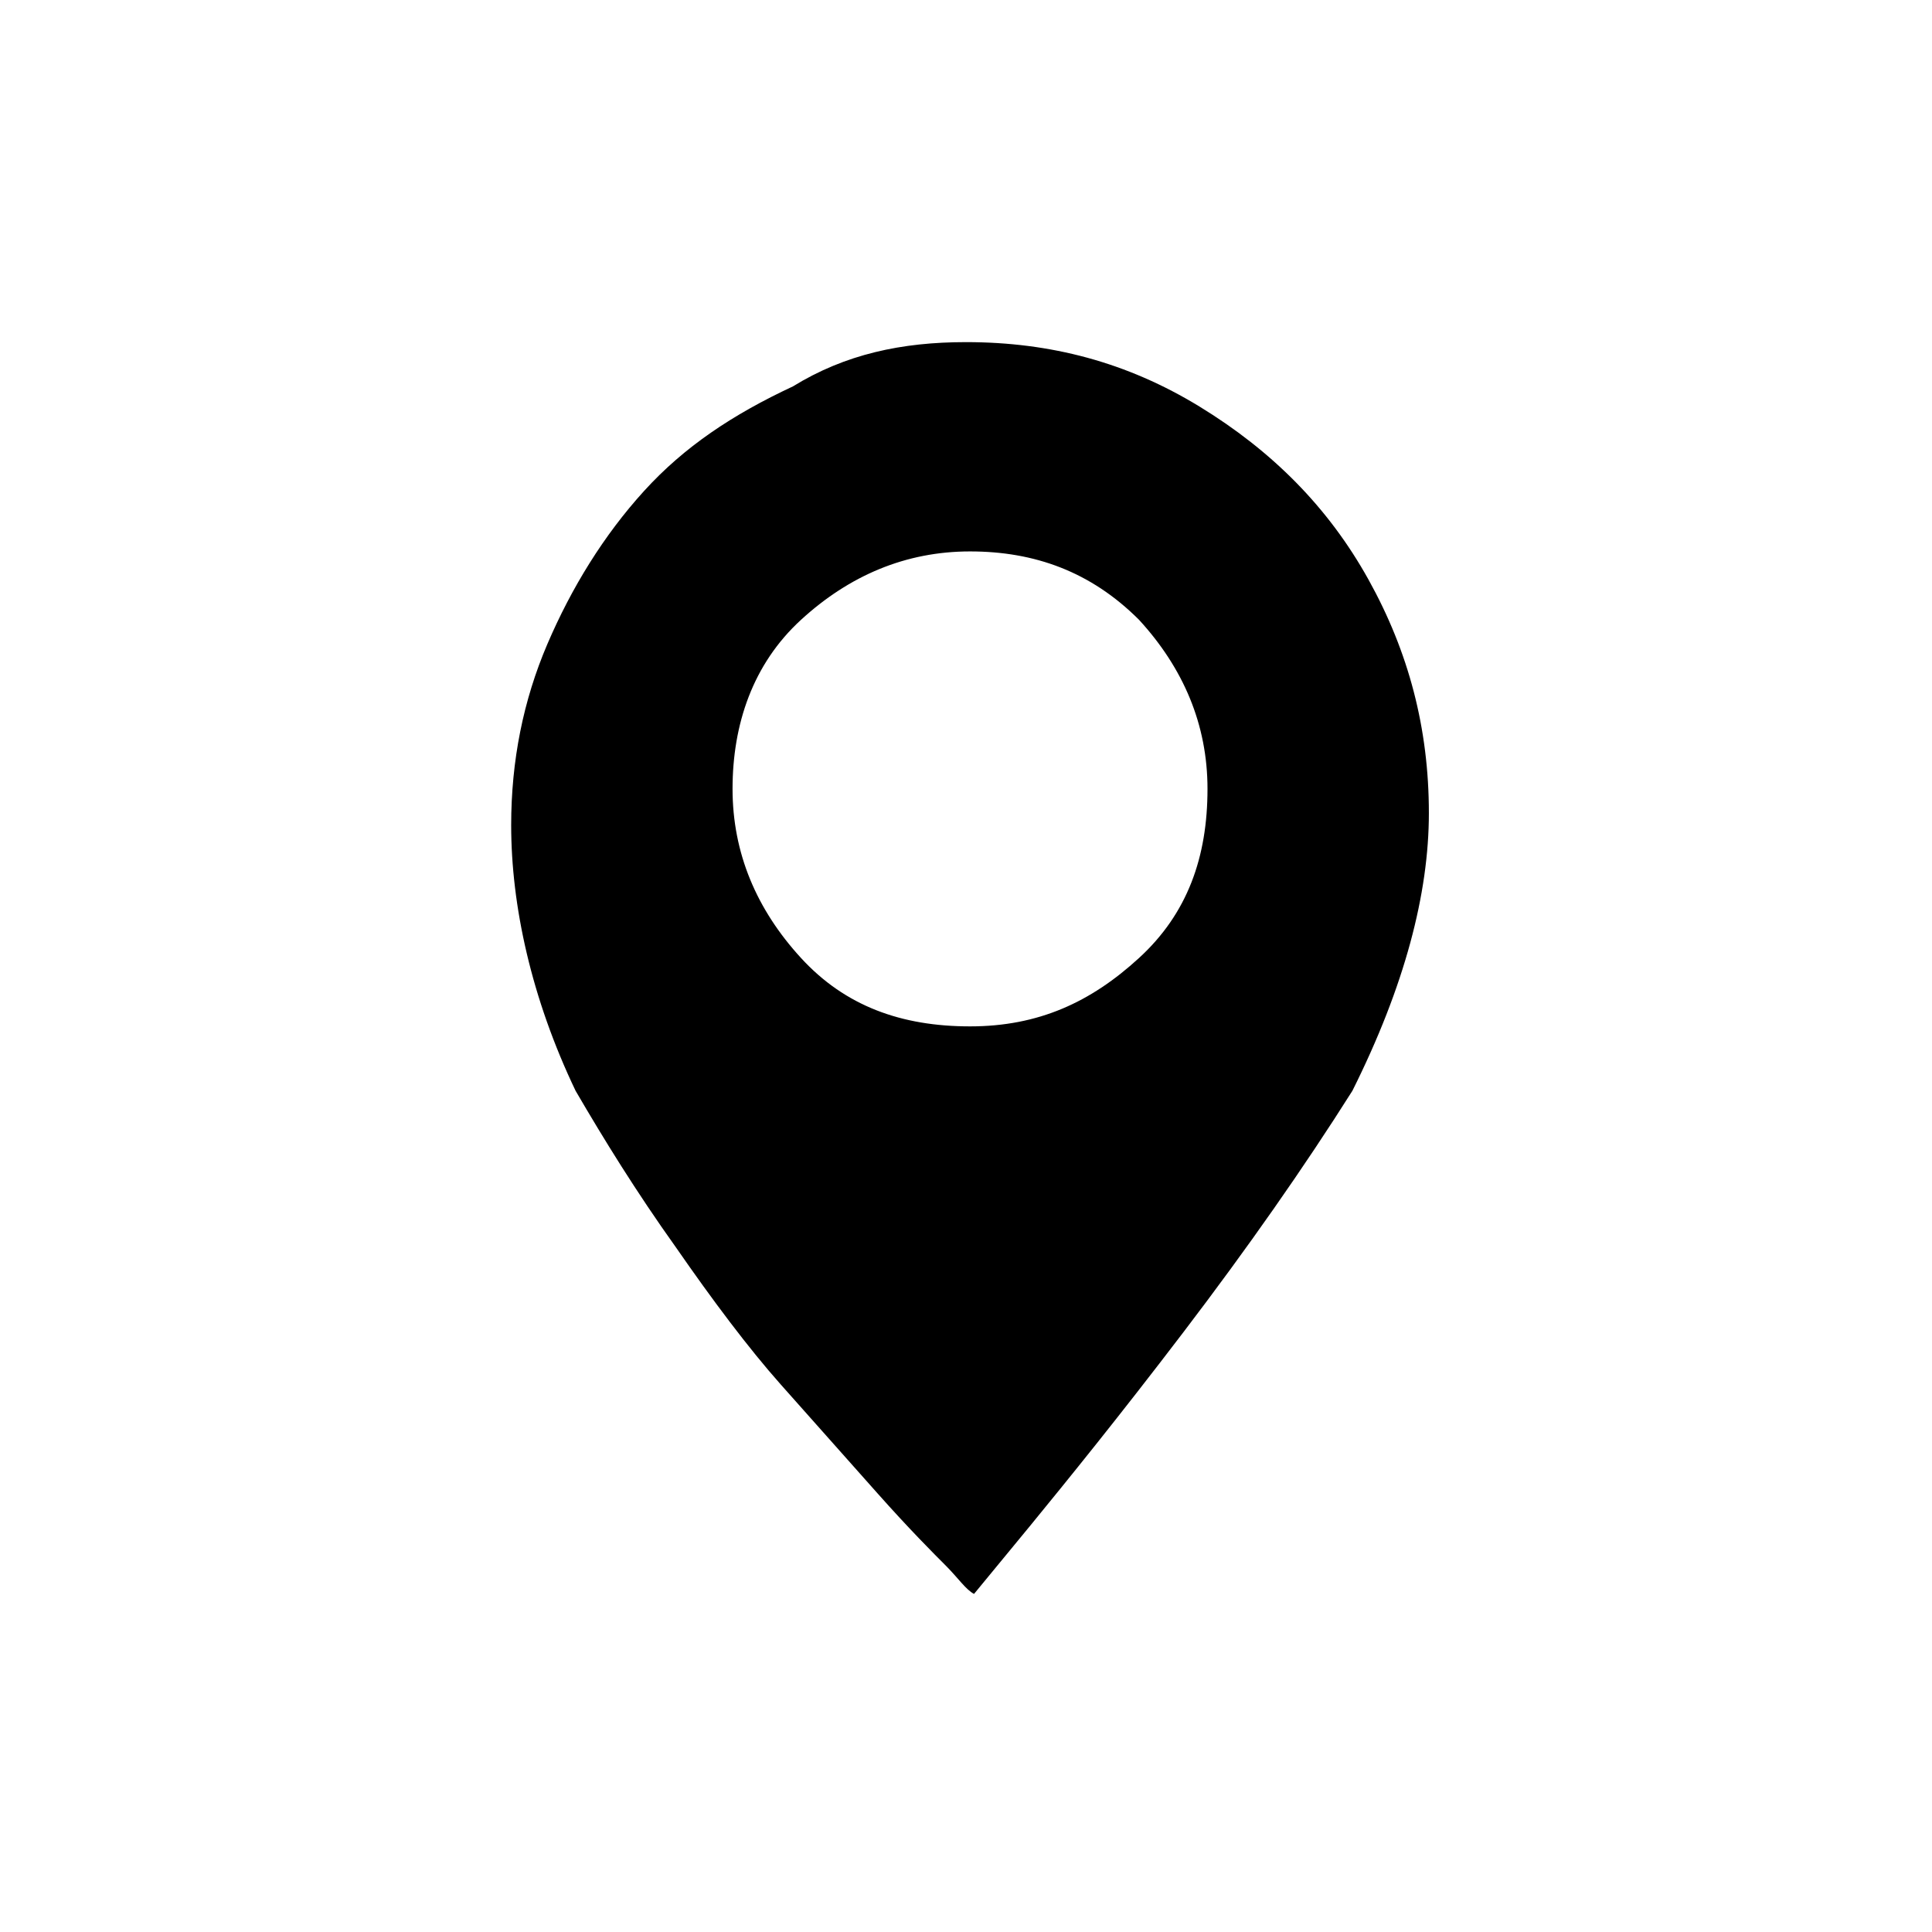
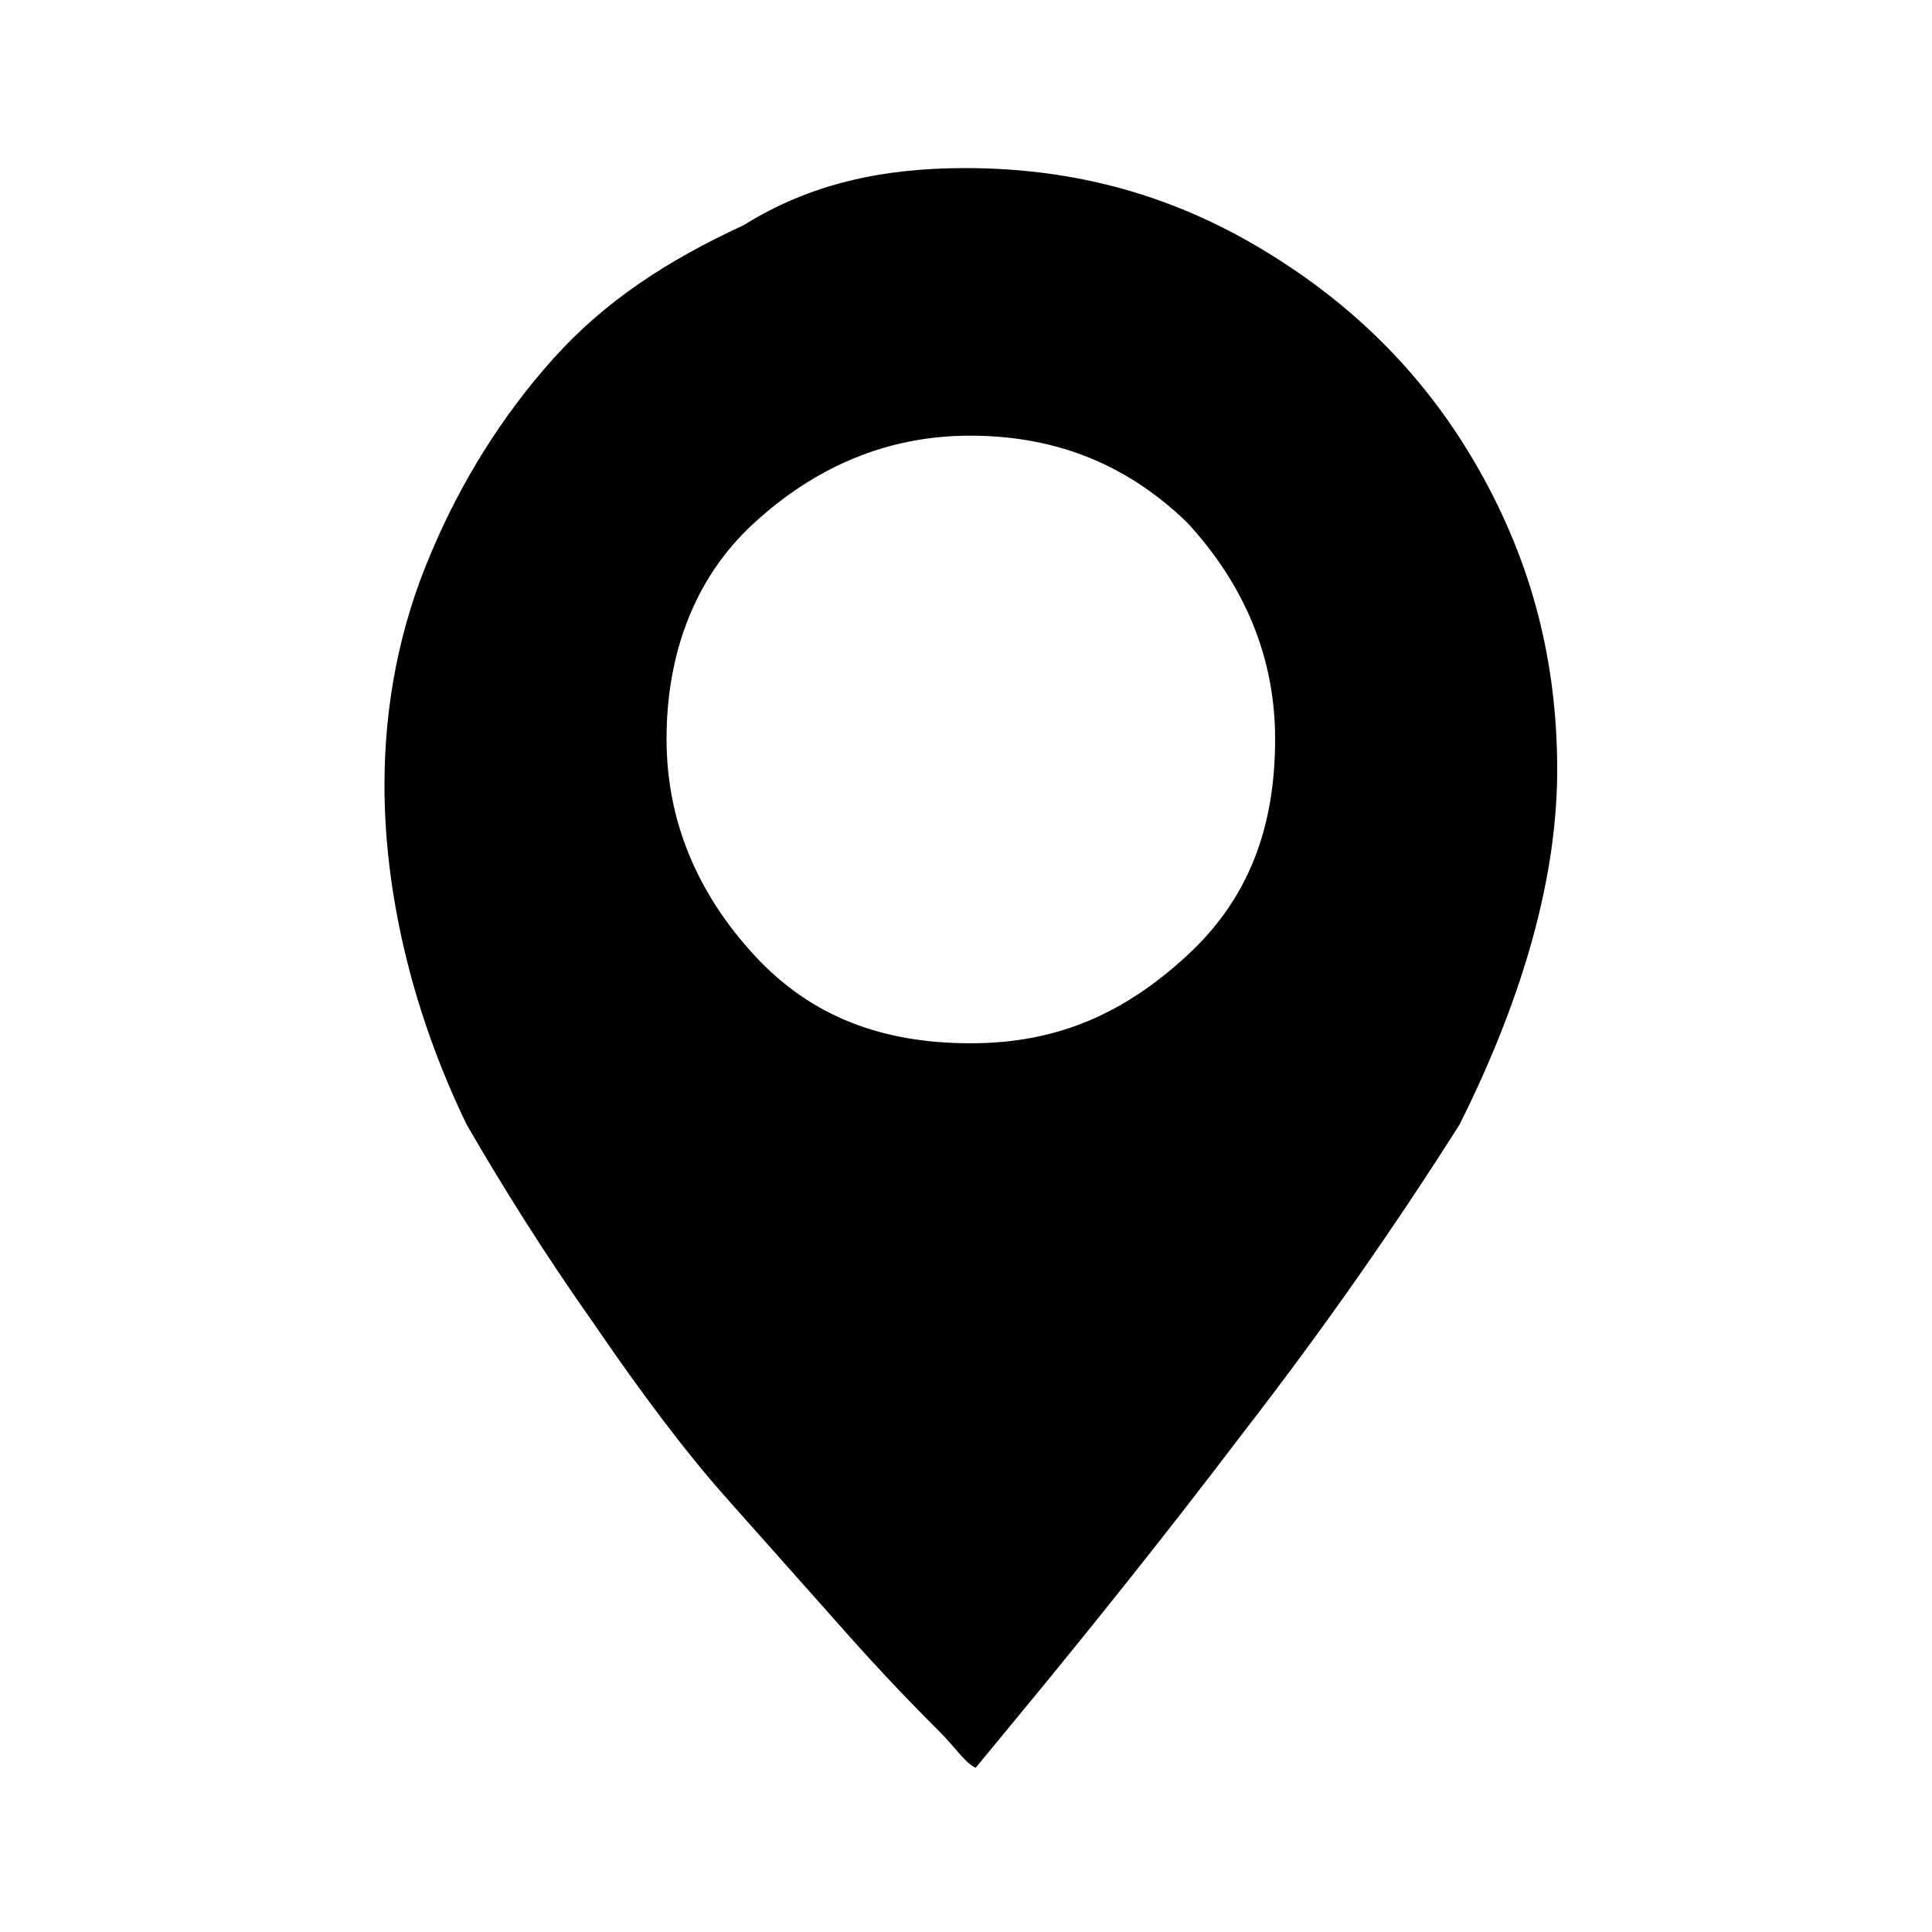
- <svg xmlns="http://www.w3.org/2000/svg" t="1640862703663" class="icon" viewBox="0 0 1024 1024" version="1.1" p-id="26157" width="200" height="200">
-   <defs>
-     <style type="text/css" />
-   </defs>
-   <path d="M512 181.333c44.8 0 85.333 10.667 123.733 34.133 38.4 23.467 68.267 53.333 89.6 91.733 21.333 38.4 32 78.933 32 123.733 0 42.667-12.8 91.733-40.533 147.2-25.6 40.533-55.467 83.2-89.6 128s-61.867 78.933-81.067 102.4l-29.867 36.267c-4.267-2.133-8.533-8.533-14.933-14.933s-19.2-19.2-36.267-38.4l-51.2-57.6c-17.067-19.2-36.267-44.8-55.467-72.533-21.333-29.867-38.4-57.6-53.333-83.2-23.467-49.067-34.133-98.133-34.133-140.8 0-34.133 6.4-66.133 19.2-96 12.8-29.867 29.867-57.6 51.2-81.067s46.933-40.533 78.933-55.467c27.733-17.067 57.6-23.467 91.733-23.467z m2.133 110.933c-34.133 0-64 12.8-89.6 36.267s-36.267 55.467-36.267 89.6 12.8 64 36.267 89.6 53.333 36.267 89.6 36.267 64-12.8 89.6-36.267c25.6-23.467 36.267-53.333 36.267-89.6 0-34.133-12.8-64-36.267-89.6-25.6-25.6-55.467-36.267-89.6-36.267z" p-id="26158" />
+ <svg xmlns="http://www.w3.org/2000/svg" version="1.1" id="Layer_1" x="0px" y="0px" viewBox="0 0 200 200" style="enable-background:new 0 0 200 200;" xml:space="preserve">
+   <path d="M99.9,17.4c11.2,0,21.3,2.7,30.9,8.5s17,13.3,22.4,22.9s8,19.7,8,30.9c0,10.6-3.2,22.9-10.1,36.7  c-6.4,10.1-13.8,20.8-22.4,31.9c-8.5,11.2-15.4,19.7-20.2,25.6l-7.5,9.1c-1.1-0.5-2.1-2.1-3.7-3.7s-4.8-4.8-9.1-9.6l-12.8-14.4  c-4.3-4.8-9.1-11.2-13.8-18.1c-5.3-7.5-9.6-14.4-13.3-20.8c-5.9-12.2-8.5-24.5-8.5-35.1c0-8.5,1.6-16.5,4.8-24  C47.7,49.9,52,43,57.3,37.1S69,27,77,23.3C83.9,19,91.4,17.4,99.9,17.4L99.9,17.4z M100.4,45.1c-8.5,0-16,3.2-22.4,9.1  C71.7,60,69,68,69,76.5s3.2,16,9.1,22.4c5.9,6.4,13.3,9.1,22.4,9.1s16-3.2,22.4-9.1c6.4-5.9,9.1-13.3,9.1-22.4  c0-8.5-3.2-16-9.1-22.4C116.4,47.8,108.9,45.1,100.4,45.1z" />
</svg>
